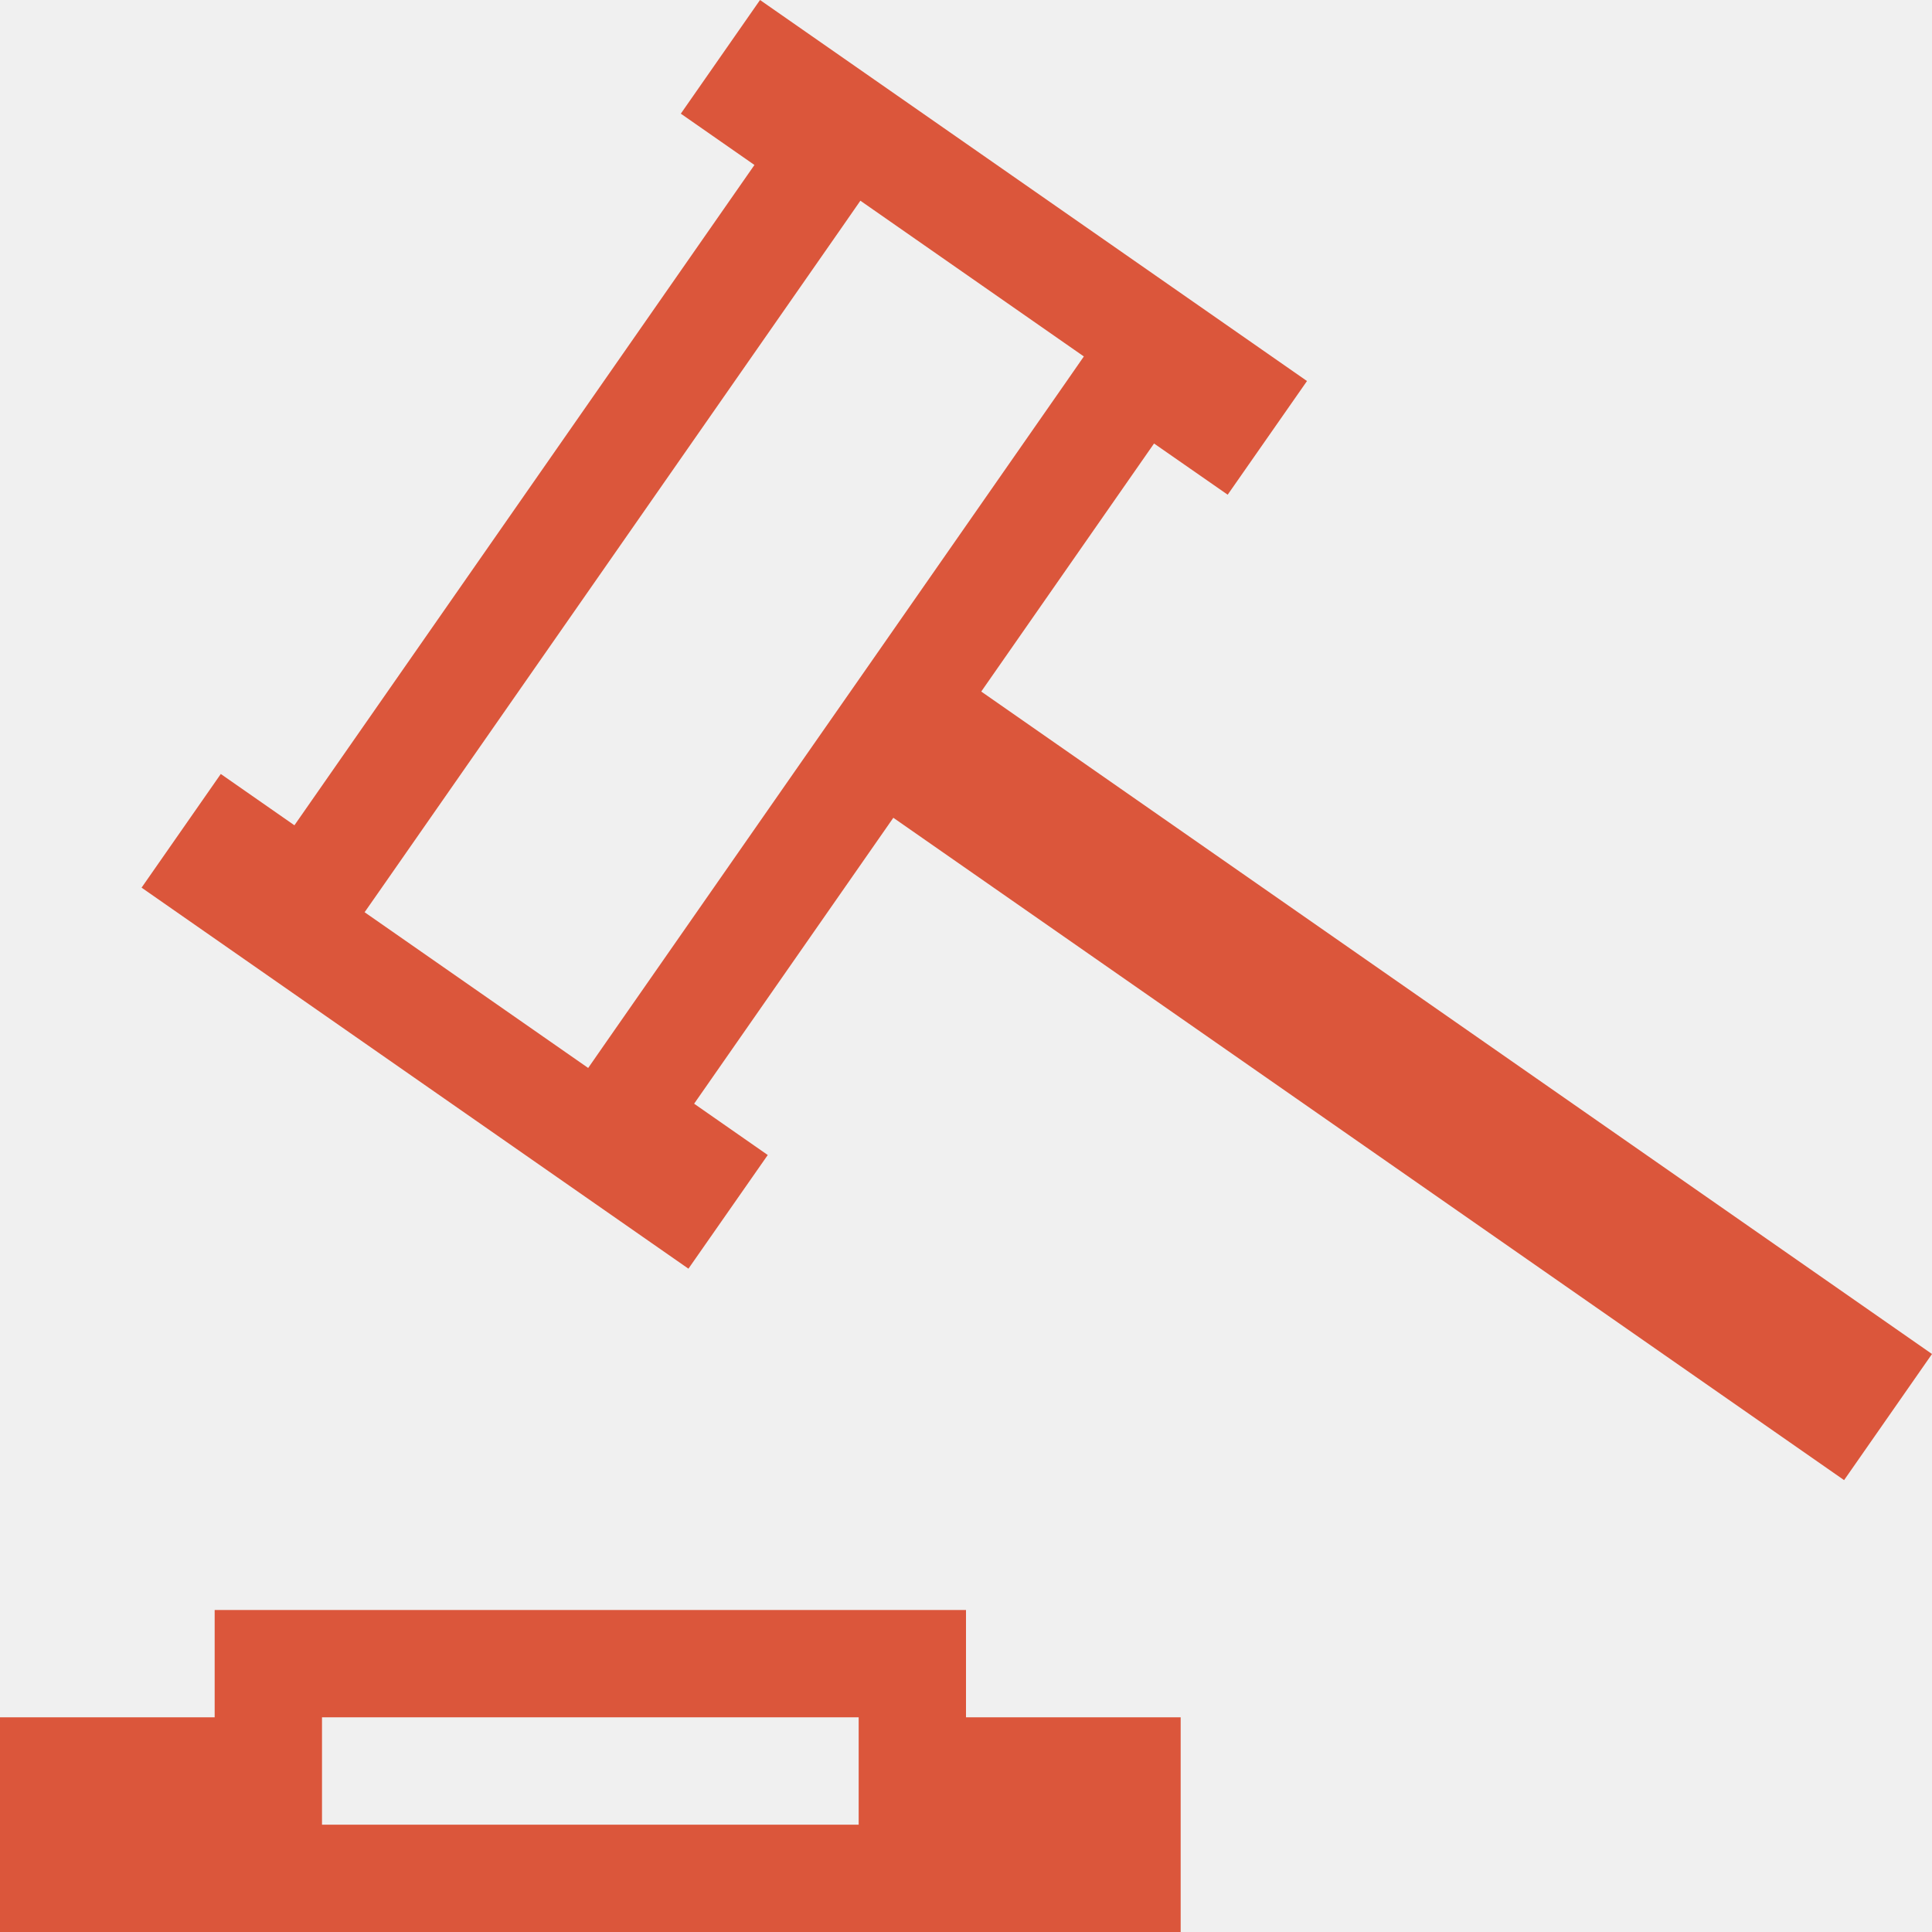
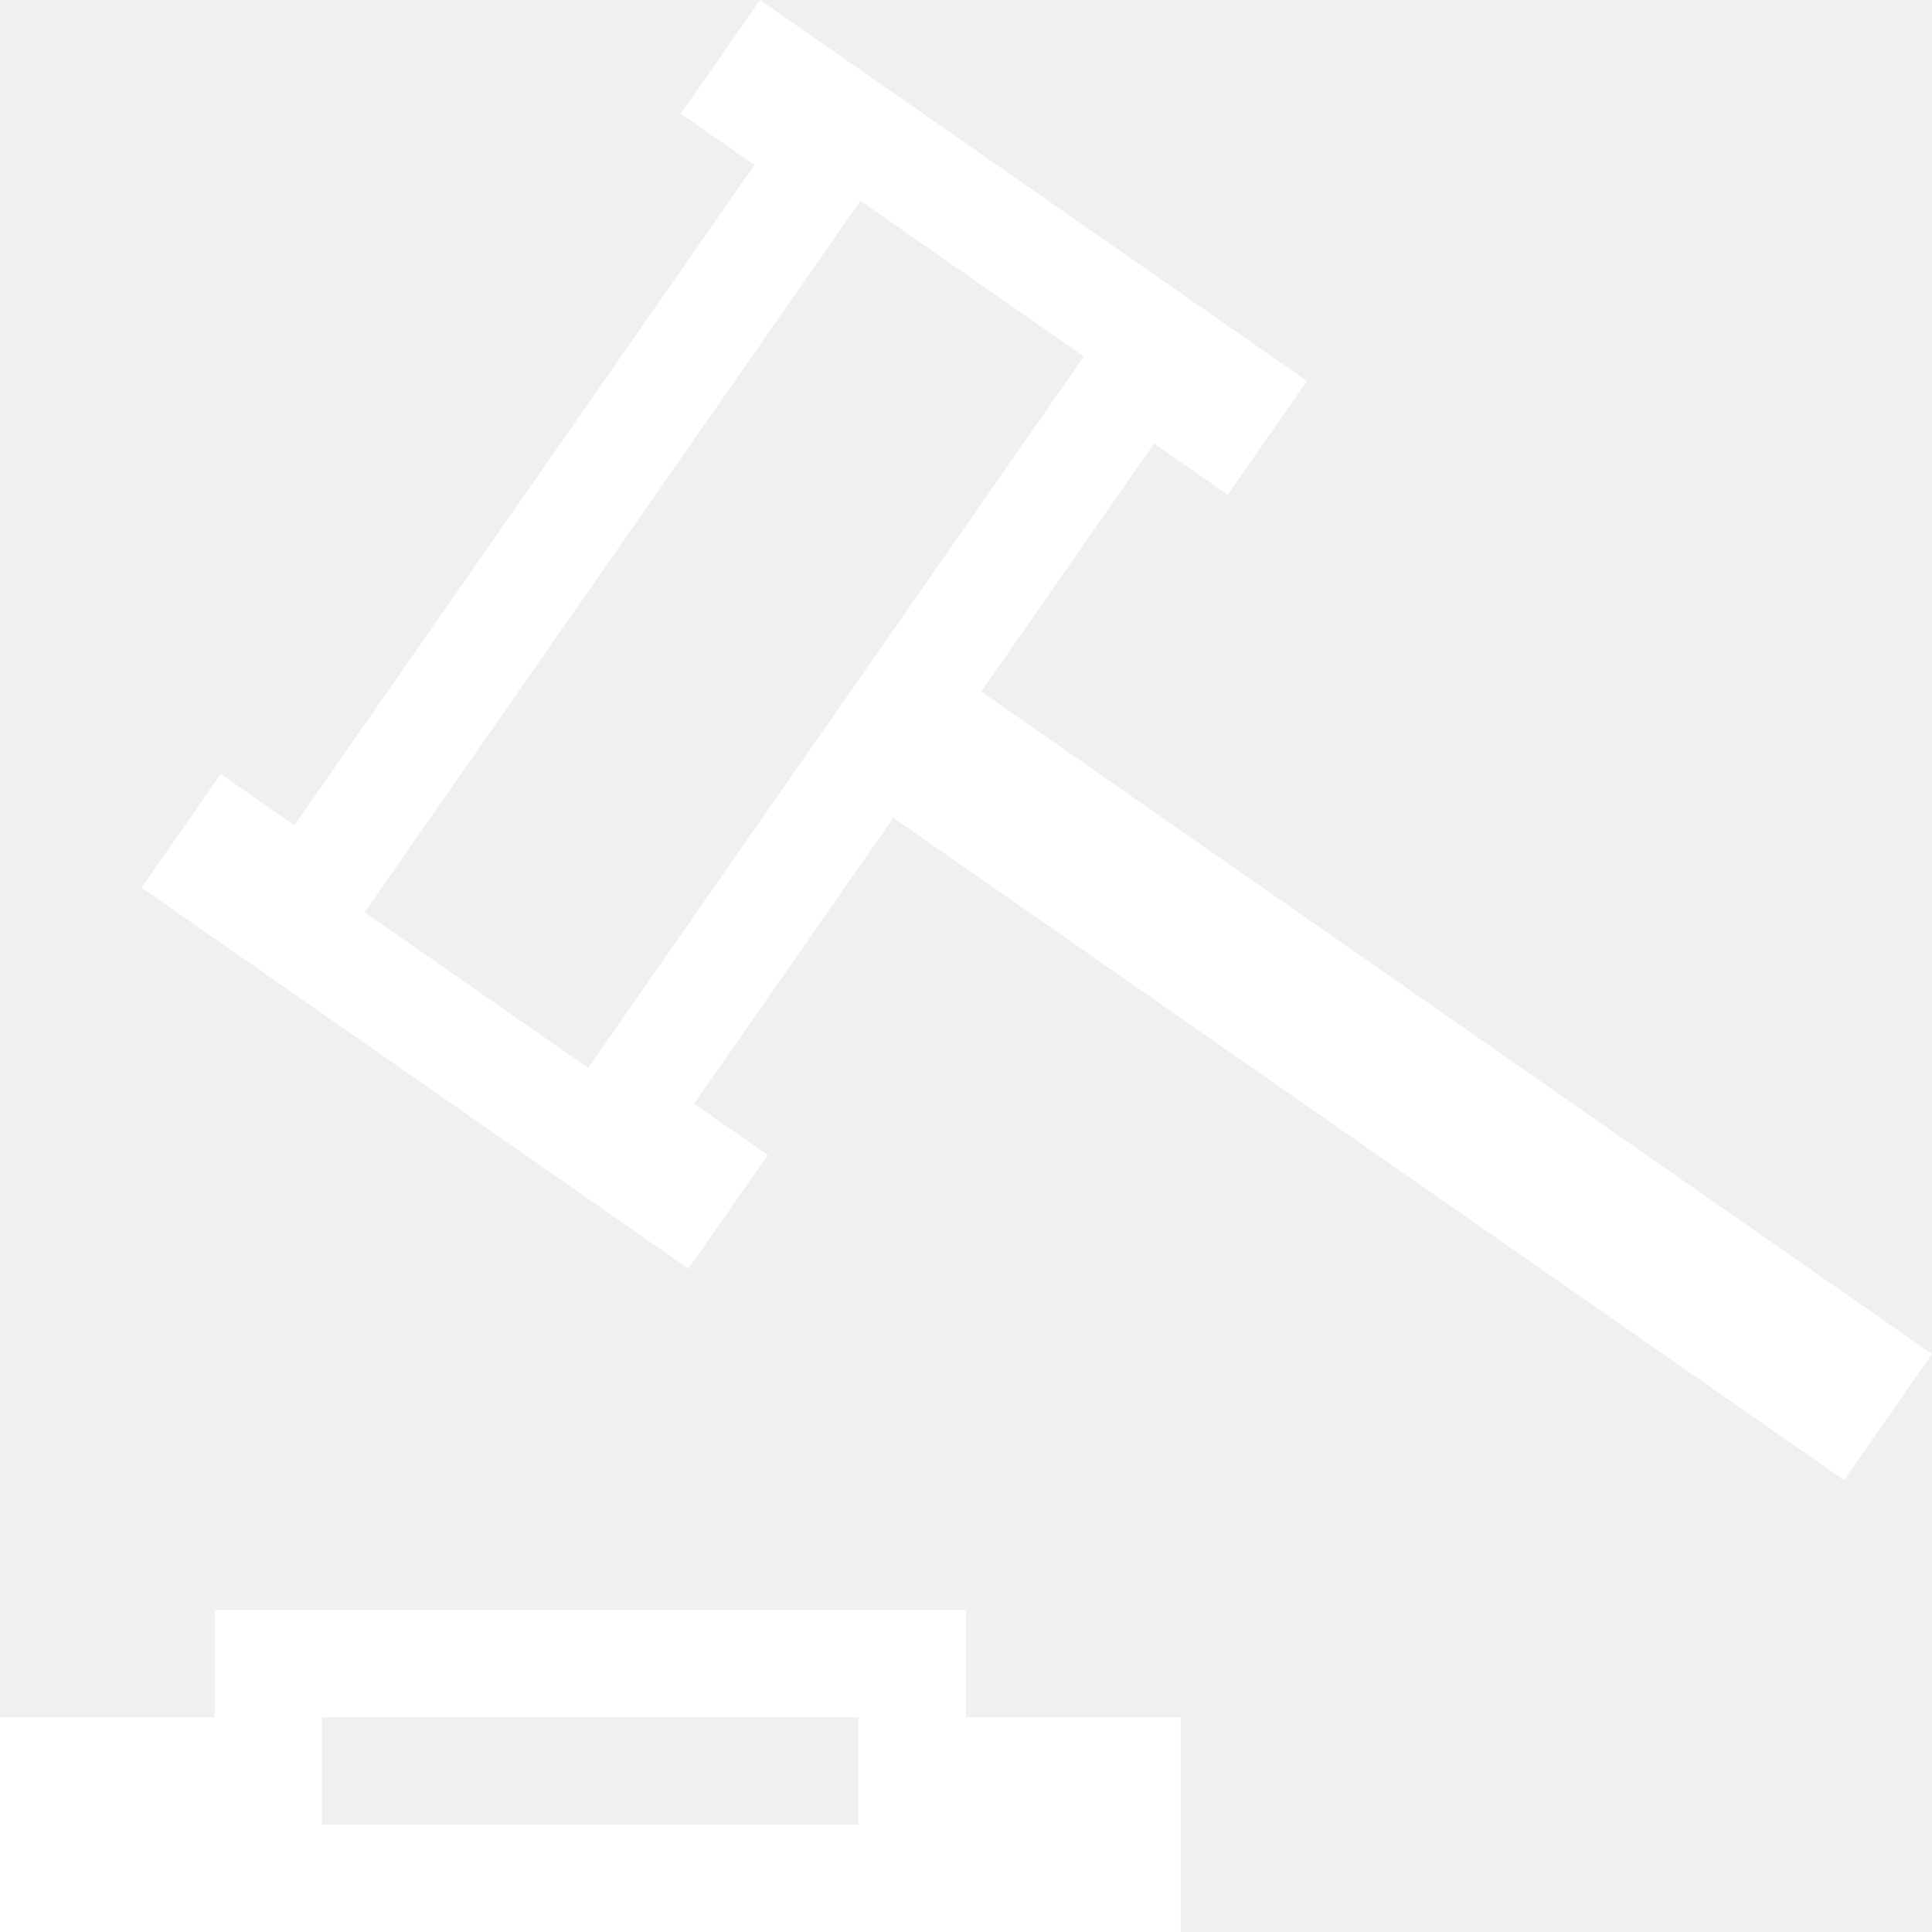
<svg xmlns="http://www.w3.org/2000/svg" width="18" height="18" viewBox="0 0 18 18" fill="none">
-   <path d="M9 15H2V16H0V18H11V16H9V15ZM3 17V16H8V17H3ZM9.142 6.443L10.752 4.132L11.438 4.609L12.177 3.55L7.081 0L6.343 1.059L7.029 1.537L2.743 7.689L2.057 7.211L1.319 8.27L6.414 11.82L7.153 10.761L6.467 10.283L8.323 7.619L17.181 13.79L18 12.615L9.142 6.443ZM8.322 5.871L8.074 6.227L7.502 7.047L5.646 9.711L5.48 9.95L3.397 8.499L3.564 8.26L7.85 2.109L8.016 1.87L10.098 3.321L9.932 3.56L8.322 5.871Z" fill="#DB563B" />
+   <path d="M9 15H2V16H0V18H11V16H9V15ZM3 17V16H8V17H3ZM9.142 6.443L10.752 4.132L11.438 4.609L12.177 3.55L7.081 0L6.343 1.059L7.029 1.537L2.743 7.689L2.057 7.211L1.319 8.27L6.414 11.82L7.153 10.761L6.467 10.283L8.323 7.619L17.181 13.79L18 12.615L9.142 6.443ZM8.322 5.871L8.074 6.227L7.502 7.047L5.646 9.711L5.48 9.95L3.397 8.499L3.564 8.26L7.85 2.109L8.016 1.87L10.098 3.321L9.932 3.56L8.322 5.871Z" fill="#FFFFFF" />
</svg>
